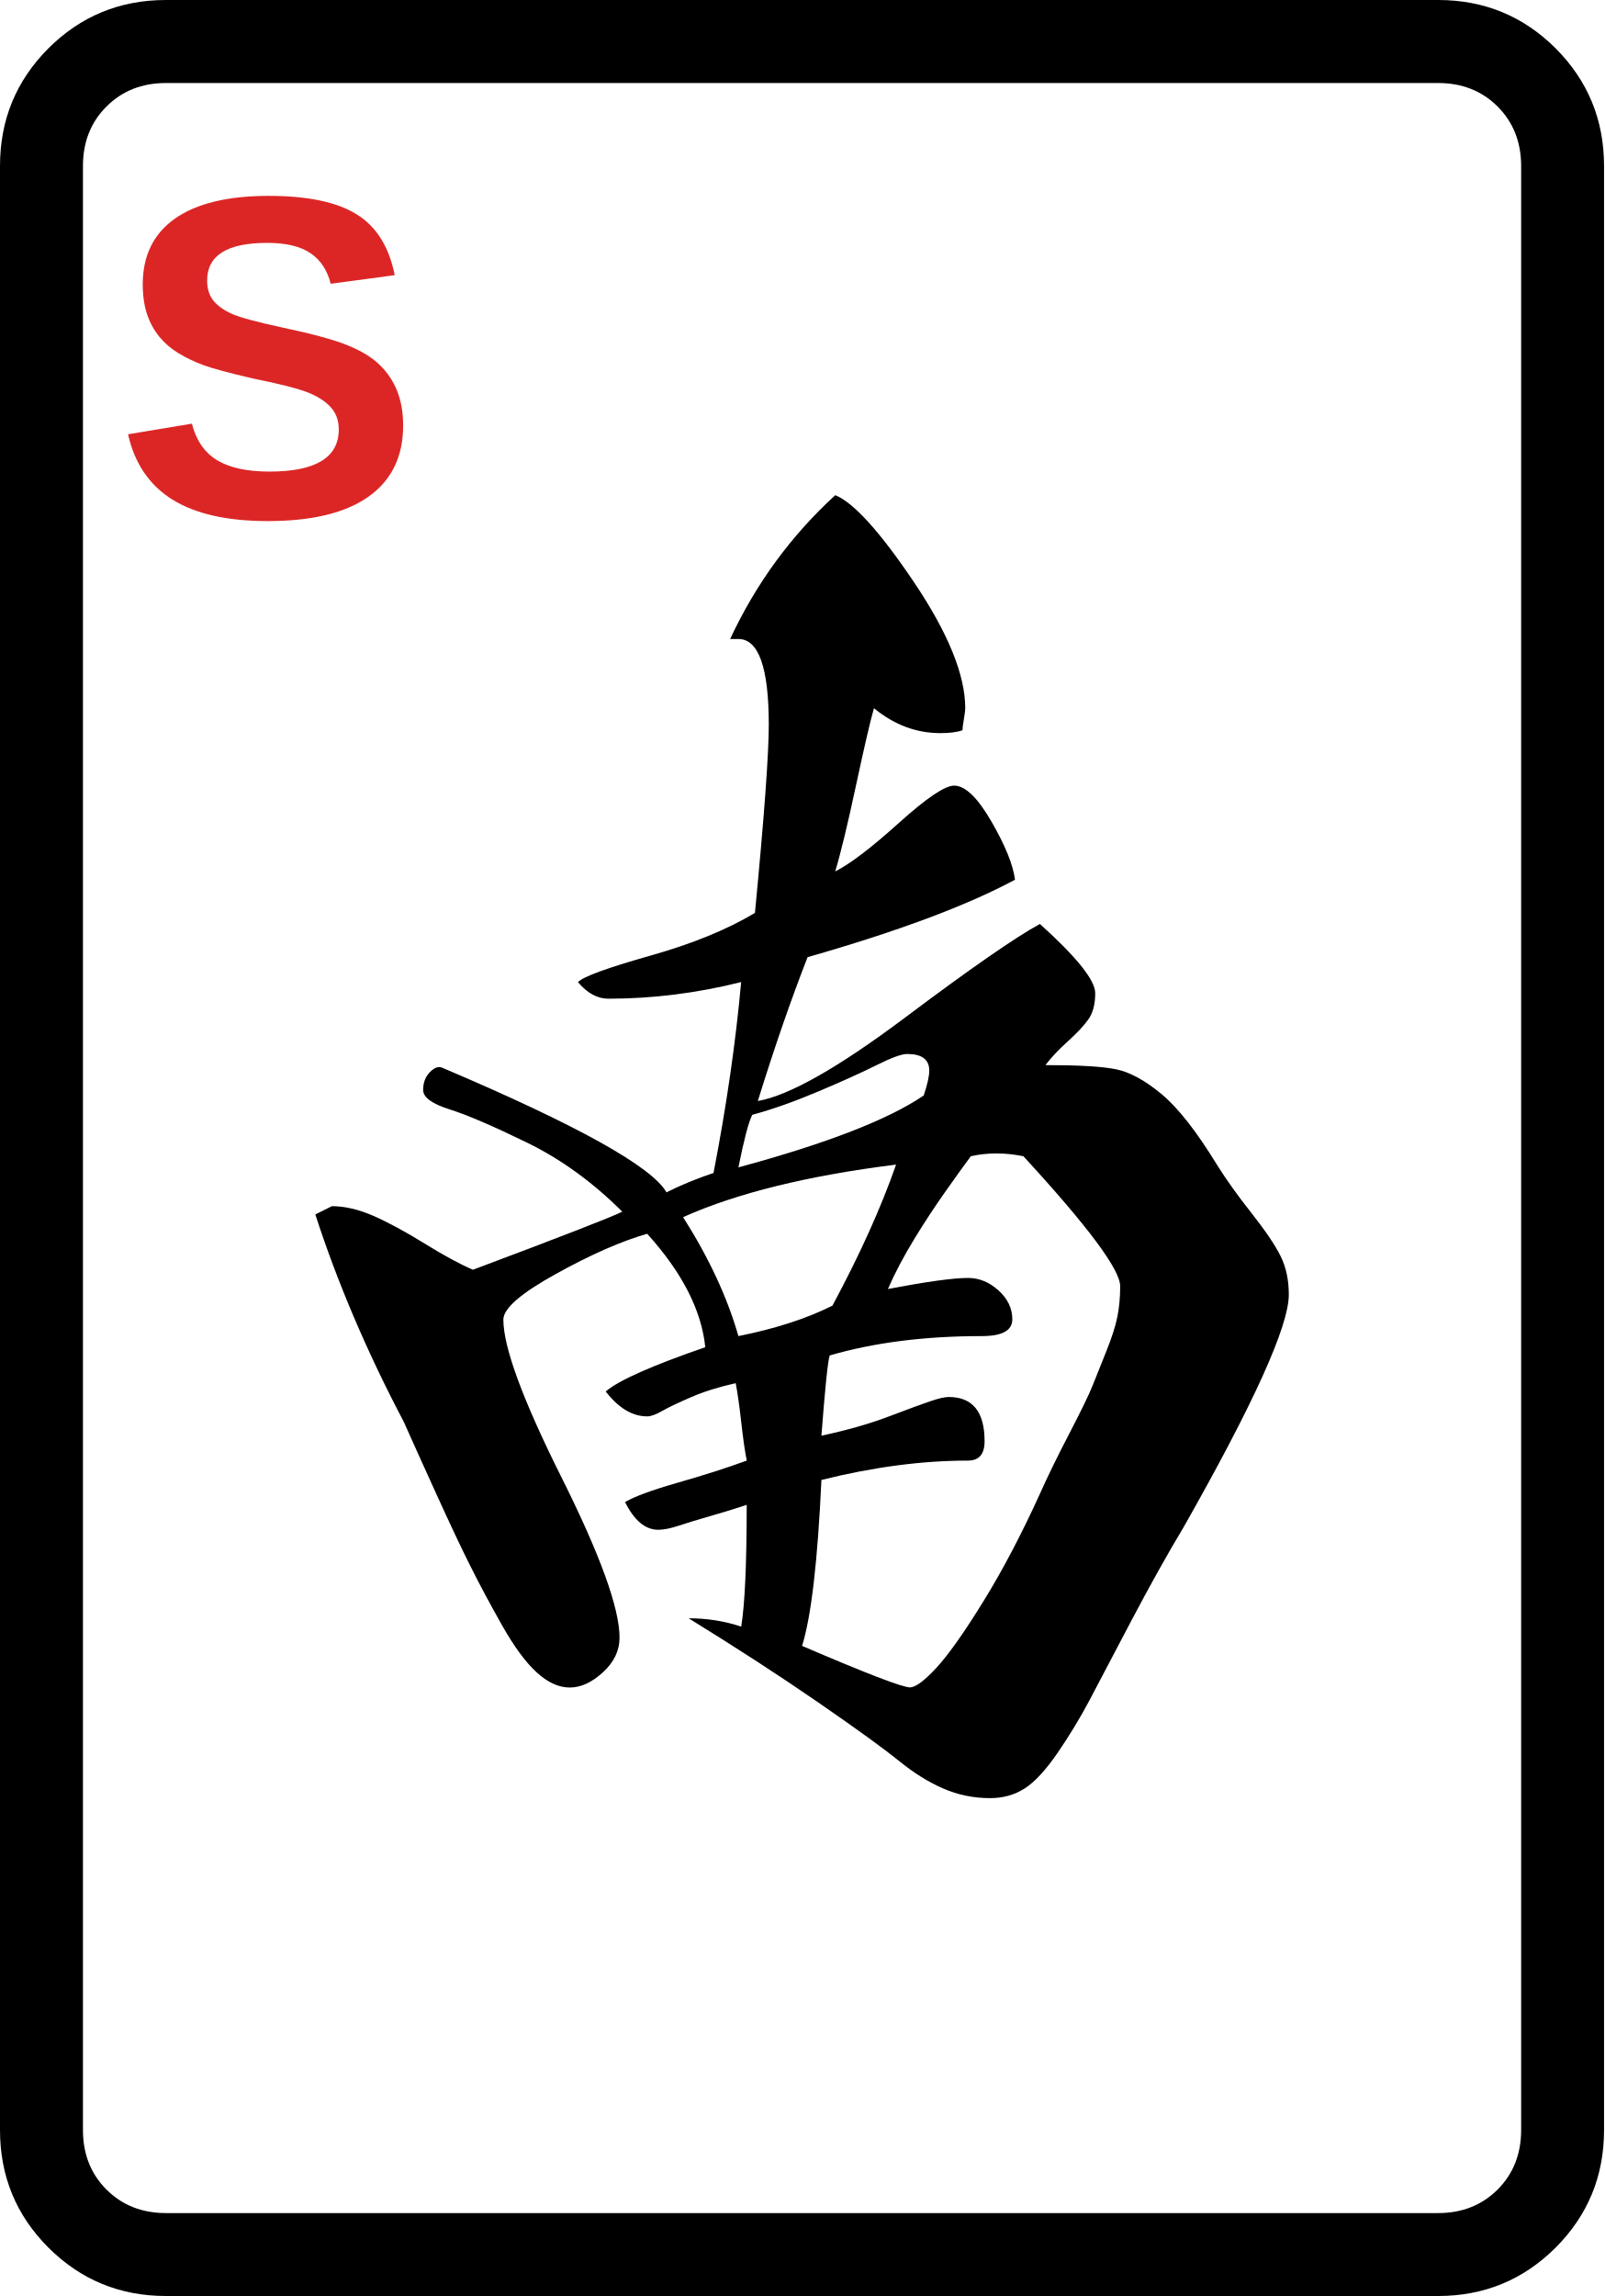
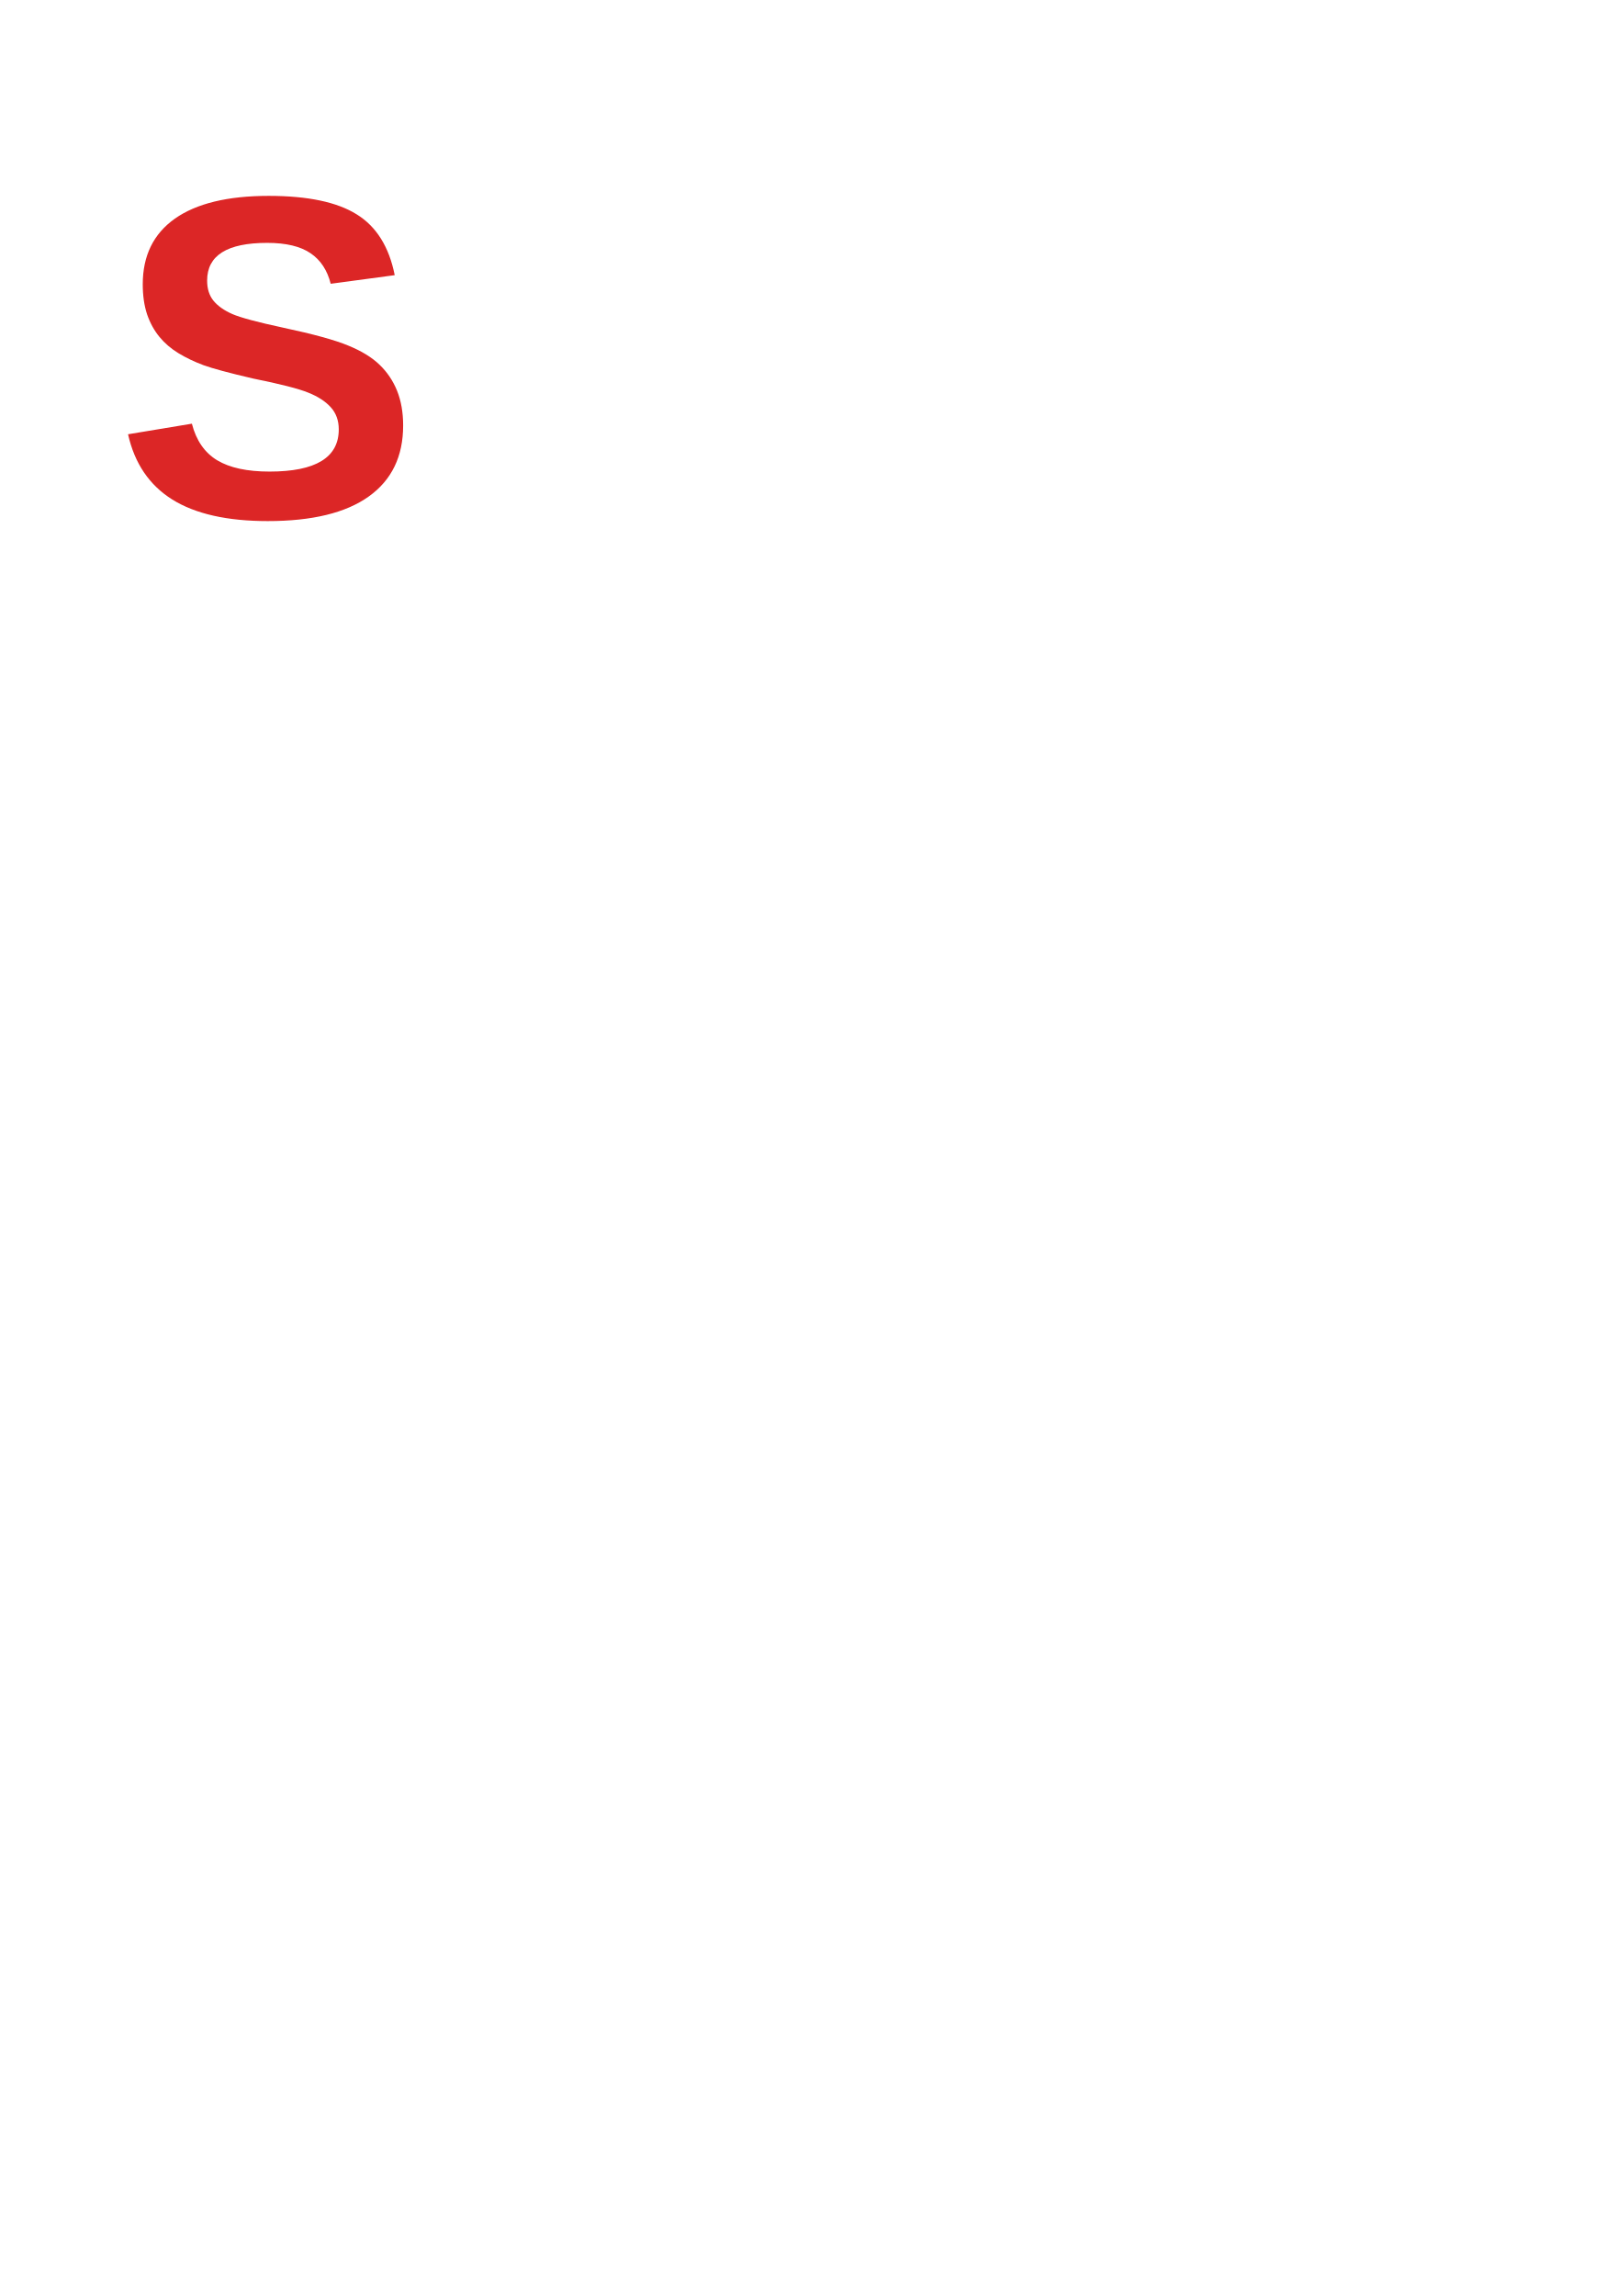
<svg xmlns="http://www.w3.org/2000/svg" version="1.1" id="图层_1" x="0px" y="0px" width="139.764" height="200" viewBox="0 0 139.764 200" enable-background="new 0 0 714 341" xml:space="preserve">
  <defs id="defs619" />
  <g transform="matrix(4.033152,0,0,4.033152,-220.9643,-900.6433)" id="g1928">
-     <path id="path180" d="m 89.439,226.895 v 42.419 c 0,0.995 -0.349,1.842 -1.045,2.539 -0.697,0.696 -1.544,1.046 -2.539,1.046 H 58.372 c -0.996,0 -1.843,-0.35 -2.54,-1.046 -0.697,-0.697 -1.045,-1.544 -1.045,-2.539 v -42.419 c 0,-0.995 0.348,-1.842 1.045,-2.54 0.697,-0.696 1.543,-1.045 2.54,-1.045 h 27.483 c 0.995,0 1.842,0.349 2.539,1.045 0.696,0.698 1.045,1.545 1.045,2.54 z m -3.585,-1.792 H 58.372 c -0.518,0 -0.947,0.17 -1.285,0.508 -0.339,0.339 -0.508,0.767 -0.508,1.285 v 42.419 c 0,0.517 0.169,0.946 0.508,1.285 0.338,0.338 0.767,0.508 1.285,0.508 h 27.483 c 0.517,0 0.946,-0.17 1.285,-0.508 0.338,-0.339 0.508,-0.768 0.508,-1.285 v -42.419 c 0,-0.518 -0.17,-0.946 -0.508,-1.285 -0.34,-0.339 -0.768,-0.508 -1.286,-0.508 z" />
-     <path id="path182" d="m 70.918,255.812 c -0.239,0.08 -0.499,0.16 -0.776,0.239 -0.279,0.081 -0.508,0.149 -0.687,0.209 -0.18,0.06 -0.329,0.09 -0.448,0.09 -0.279,0 -0.518,-0.199 -0.717,-0.598 0.199,-0.119 0.577,-0.258 1.135,-0.418 0.558,-0.159 1.055,-0.318 1.494,-0.478 -0.04,-0.199 -0.08,-0.478 -0.12,-0.836 -0.04,-0.358 -0.08,-0.637 -0.119,-0.836 -0.359,0.08 -0.678,0.179 -0.956,0.299 -0.279,0.12 -0.488,0.219 -0.627,0.298 -0.14,0.081 -0.249,0.12 -0.329,0.12 -0.319,0 -0.618,-0.179 -0.896,-0.538 0.278,-0.239 0.995,-0.557 2.151,-0.956 -0.081,-0.797 -0.499,-1.614 -1.255,-2.45 -0.558,0.16 -1.215,0.448 -1.971,0.867 -0.757,0.418 -1.136,0.747 -1.136,0.986 0,0.598 0.418,1.732 1.255,3.406 0.836,1.672 1.255,2.828 1.255,3.465 0,0.279 -0.12,0.529 -0.358,0.747 -0.239,0.219 -0.478,0.329 -0.717,0.329 -0.239,0 -0.478,-0.109 -0.717,-0.329 -0.239,-0.218 -0.488,-0.558 -0.747,-1.016 -0.259,-0.458 -0.488,-0.886 -0.687,-1.285 -0.2,-0.397 -0.448,-0.926 -0.747,-1.583 -0.299,-0.657 -0.528,-1.165 -0.687,-1.523 -0.797,-1.513 -1.434,-3.007 -1.912,-4.481 l 0.358,-0.179 c 0.278,0 0.577,0.07 0.896,0.209 0.318,0.14 0.687,0.338 1.105,0.597 0.418,0.259 0.767,0.448 1.046,0.567 1.912,-0.717 2.987,-1.135 3.226,-1.254 -0.638,-0.637 -1.325,-1.135 -2.062,-1.494 -0.737,-0.359 -1.294,-0.598 -1.672,-0.717 -0.379,-0.12 -0.568,-0.259 -0.568,-0.418 0,-0.159 0.05,-0.289 0.149,-0.388 0.099,-0.099 0.188,-0.129 0.269,-0.09 2.907,1.235 4.52,2.131 4.839,2.689 0.318,-0.159 0.657,-0.299 1.016,-0.418 0.278,-1.434 0.478,-2.809 0.597,-4.123 -0.956,0.239 -1.912,0.359 -2.868,0.359 -0.239,0 -0.458,-0.12 -0.657,-0.359 0.119,-0.12 0.636,-0.308 1.553,-0.568 0.916,-0.258 1.673,-0.567 2.27,-0.926 0.199,-2.071 0.299,-3.425 0.299,-4.063 0,-1.234 -0.219,-1.853 -0.657,-1.853 H 70.56 c 0.557,-1.195 1.314,-2.23 2.271,-3.106 0.397,0.16 0.965,0.787 1.703,1.882 0.736,1.096 1.105,2.001 1.105,2.719 0,0.04 -0.01,0.119 -0.03,0.239 -0.021,0.12 -0.03,0.2 -0.03,0.239 -0.12,0.04 -0.279,0.06 -0.478,0.06 -0.519,0 -0.997,-0.179 -1.434,-0.538 -0.081,0.279 -0.209,0.836 -0.389,1.672 -0.179,0.837 -0.328,1.455 -0.448,1.853 0.318,-0.159 0.776,-0.508 1.374,-1.046 0.598,-0.538 0.995,-0.807 1.195,-0.807 0.239,0 0.508,0.26 0.807,0.777 0.299,0.519 0.468,0.937 0.508,1.255 -1.036,0.558 -2.53,1.115 -4.481,1.673 -0.358,0.917 -0.717,1.952 -1.075,3.107 0.677,-0.12 1.732,-0.717 3.167,-1.792 1.434,-1.076 2.409,-1.752 2.927,-2.032 0.796,0.717 1.195,1.216 1.195,1.494 0,0.239 -0.05,0.429 -0.149,0.568 -0.1,0.14 -0.25,0.299 -0.448,0.478 -0.2,0.179 -0.358,0.349 -0.478,0.508 0.717,0 1.225,0.029 1.523,0.09 0.299,0.06 0.627,0.239 0.986,0.537 0.358,0.299 0.756,0.807 1.195,1.524 0.199,0.319 0.448,0.667 0.747,1.045 0.298,0.379 0.508,0.687 0.627,0.926 0.119,0.239 0.179,0.518 0.179,0.836 0,0.678 -0.757,2.351 -2.271,5.019 -0.358,0.597 -0.737,1.275 -1.135,2.031 -0.398,0.757 -0.697,1.325 -0.896,1.703 -0.2,0.379 -0.429,0.757 -0.687,1.135 -0.26,0.379 -0.499,0.638 -0.717,0.777 -0.219,0.14 -0.468,0.209 -0.747,0.209 -0.358,0 -0.697,-0.069 -1.016,-0.209 -0.319,-0.139 -0.638,-0.338 -0.956,-0.598 -0.319,-0.258 -0.896,-0.677 -1.732,-1.254 -0.836,-0.577 -1.773,-1.185 -2.808,-1.823 0.397,0 0.777,0.06 1.135,0.18 0.079,-0.479 0.119,-1.355 0.119,-2.63 z m 3.227,-7.349 c -1.912,0.239 -3.446,0.618 -4.601,1.135 0.557,0.876 0.956,1.733 1.195,2.569 0.796,-0.159 1.473,-0.378 2.031,-0.657 0.598,-1.114 1.055,-2.13 1.375,-3.047 z m -3.107,-1.075 c -0.081,0.16 -0.179,0.538 -0.299,1.135 1.912,-0.517 3.246,-1.036 4.003,-1.553 0.08,-0.239 0.12,-0.418 0.12,-0.538 0,-0.239 -0.16,-0.358 -0.478,-0.358 -0.12,0 -0.339,0.08 -0.657,0.239 -0.319,0.159 -0.737,0.349 -1.254,0.567 -0.519,0.22 -0.997,0.389 -1.435,0.508 z m 4.959,4.779 c -1.235,0 -2.33,0.14 -3.286,0.418 -0.04,0.12 -0.1,0.698 -0.179,1.733 0.557,-0.119 1.045,-0.258 1.464,-0.418 0.418,-0.158 0.717,-0.269 0.896,-0.329 0.179,-0.06 0.308,-0.089 0.388,-0.089 0.518,0 0.777,0.319 0.777,0.956 0,0.279 -0.12,0.418 -0.358,0.418 -0.996,0 -2.052,0.14 -3.167,0.418 -0.081,1.753 -0.219,2.948 -0.418,3.584 1.394,0.598 2.17,0.896 2.33,0.896 0.12,0 0.308,-0.139 0.568,-0.418 0.258,-0.279 0.598,-0.757 1.016,-1.435 0.418,-0.676 0.826,-1.453 1.225,-2.33 0.159,-0.358 0.368,-0.787 0.627,-1.285 0.259,-0.498 0.428,-0.846 0.508,-1.045 0.08,-0.199 0.179,-0.448 0.299,-0.747 0.12,-0.299 0.199,-0.547 0.239,-0.747 0.04,-0.199 0.06,-0.418 0.06,-0.657 0,-0.359 -0.698,-1.294 -2.091,-2.808 -0.398,-0.08 -0.776,-0.08 -1.135,0 -0.119,0.159 -0.299,0.409 -0.538,0.747 -0.239,0.339 -0.469,0.687 -0.687,1.046 -0.219,0.358 -0.409,0.716 -0.567,1.075 0.836,-0.159 1.413,-0.239 1.732,-0.239 0.239,0 0.458,0.09 0.657,0.269 0.199,0.179 0.299,0.388 0.299,0.627 -0.002,0.241 -0.221,0.36 -0.659,0.36 z" />
+     <path fill="none" id="path180" d="m 89.439,226.895 v 42.419 c 0,0.995 -0.349,1.842 -1.045,2.539 -0.697,0.696 -1.544,1.046 -2.539,1.046 H 58.372 c -0.996,0 -1.843,-0.35 -2.54,-1.046 -0.697,-0.697 -1.045,-1.544 -1.045,-2.539 v -42.419 c 0,-0.995 0.348,-1.842 1.045,-2.54 0.697,-0.696 1.543,-1.045 2.54,-1.045 h 27.483 c 0.995,0 1.842,0.349 2.539,1.045 0.696,0.698 1.045,1.545 1.045,2.54 z m -3.585,-1.792 H 58.372 c -0.518,0 -0.947,0.17 -1.285,0.508 -0.339,0.339 -0.508,0.767 -0.508,1.285 v 42.419 c 0,0.517 0.169,0.946 0.508,1.285 0.338,0.338 0.767,0.508 1.285,0.508 h 27.483 c 0.517,0 0.946,-0.17 1.285,-0.508 0.338,-0.339 0.508,-0.768 0.508,-1.285 v -42.419 c 0,-0.518 -0.17,-0.946 -0.508,-1.285 -0.34,-0.339 -0.768,-0.508 -1.286,-0.508 z" />
+     <path fill="none" id="path182" d="m 70.918,255.812 c -0.239,0.08 -0.499,0.16 -0.776,0.239 -0.279,0.081 -0.508,0.149 -0.687,0.209 -0.18,0.06 -0.329,0.09 -0.448,0.09 -0.279,0 -0.518,-0.199 -0.717,-0.598 0.199,-0.119 0.577,-0.258 1.135,-0.418 0.558,-0.159 1.055,-0.318 1.494,-0.478 -0.04,-0.199 -0.08,-0.478 -0.12,-0.836 -0.04,-0.358 -0.08,-0.637 -0.119,-0.836 -0.359,0.08 -0.678,0.179 -0.956,0.299 -0.279,0.12 -0.488,0.219 -0.627,0.298 -0.14,0.081 -0.249,0.12 -0.329,0.12 -0.319,0 -0.618,-0.179 -0.896,-0.538 0.278,-0.239 0.995,-0.557 2.151,-0.956 -0.081,-0.797 -0.499,-1.614 -1.255,-2.45 -0.558,0.16 -1.215,0.448 -1.971,0.867 -0.757,0.418 -1.136,0.747 -1.136,0.986 0,0.598 0.418,1.732 1.255,3.406 0.836,1.672 1.255,2.828 1.255,3.465 0,0.279 -0.12,0.529 -0.358,0.747 -0.239,0.219 -0.478,0.329 -0.717,0.329 -0.239,0 -0.478,-0.109 -0.717,-0.329 -0.239,-0.218 -0.488,-0.558 -0.747,-1.016 -0.259,-0.458 -0.488,-0.886 -0.687,-1.285 -0.2,-0.397 -0.448,-0.926 -0.747,-1.583 -0.299,-0.657 -0.528,-1.165 -0.687,-1.523 -0.797,-1.513 -1.434,-3.007 -1.912,-4.481 l 0.358,-0.179 c 0.278,0 0.577,0.07 0.896,0.209 0.318,0.14 0.687,0.338 1.105,0.597 0.418,0.259 0.767,0.448 1.046,0.567 1.912,-0.717 2.987,-1.135 3.226,-1.254 -0.638,-0.637 -1.325,-1.135 -2.062,-1.494 -0.737,-0.359 -1.294,-0.598 -1.672,-0.717 -0.379,-0.12 -0.568,-0.259 -0.568,-0.418 0,-0.159 0.05,-0.289 0.149,-0.388 0.099,-0.099 0.188,-0.129 0.269,-0.09 2.907,1.235 4.52,2.131 4.839,2.689 0.318,-0.159 0.657,-0.299 1.016,-0.418 0.278,-1.434 0.478,-2.809 0.597,-4.123 -0.956,0.239 -1.912,0.359 -2.868,0.359 -0.239,0 -0.458,-0.12 -0.657,-0.359 0.119,-0.12 0.636,-0.308 1.553,-0.568 0.916,-0.258 1.673,-0.567 2.27,-0.926 0.199,-2.071 0.299,-3.425 0.299,-4.063 0,-1.234 -0.219,-1.853 -0.657,-1.853 H 70.56 c 0.557,-1.195 1.314,-2.23 2.271,-3.106 0.397,0.16 0.965,0.787 1.703,1.882 0.736,1.096 1.105,2.001 1.105,2.719 0,0.04 -0.01,0.119 -0.03,0.239 -0.021,0.12 -0.03,0.2 -0.03,0.239 -0.12,0.04 -0.279,0.06 -0.478,0.06 -0.519,0 -0.997,-0.179 -1.434,-0.538 -0.081,0.279 -0.209,0.836 -0.389,1.672 -0.179,0.837 -0.328,1.455 -0.448,1.853 0.318,-0.159 0.776,-0.508 1.374,-1.046 0.598,-0.538 0.995,-0.807 1.195,-0.807 0.239,0 0.508,0.26 0.807,0.777 0.299,0.519 0.468,0.937 0.508,1.255 -1.036,0.558 -2.53,1.115 -4.481,1.673 -0.358,0.917 -0.717,1.952 -1.075,3.107 0.677,-0.12 1.732,-0.717 3.167,-1.792 1.434,-1.076 2.409,-1.752 2.927,-2.032 0.796,0.717 1.195,1.216 1.195,1.494 0,0.239 -0.05,0.429 -0.149,0.568 -0.1,0.14 -0.25,0.299 -0.448,0.478 -0.2,0.179 -0.358,0.349 -0.478,0.508 0.717,0 1.225,0.029 1.523,0.09 0.299,0.06 0.627,0.239 0.986,0.537 0.358,0.299 0.756,0.807 1.195,1.524 0.199,0.319 0.448,0.667 0.747,1.045 0.298,0.379 0.508,0.687 0.627,0.926 0.119,0.239 0.179,0.518 0.179,0.836 0,0.678 -0.757,2.351 -2.271,5.019 -0.358,0.597 -0.737,1.275 -1.135,2.031 -0.398,0.757 -0.697,1.325 -0.896,1.703 -0.2,0.379 -0.429,0.757 -0.687,1.135 -0.26,0.379 -0.499,0.638 -0.717,0.777 -0.219,0.14 -0.468,0.209 -0.747,0.209 -0.358,0 -0.697,-0.069 -1.016,-0.209 -0.319,-0.139 -0.638,-0.338 -0.956,-0.598 -0.319,-0.258 -0.896,-0.677 -1.732,-1.254 -0.836,-0.577 -1.773,-1.185 -2.808,-1.823 0.397,0 0.777,0.06 1.135,0.18 0.079,-0.479 0.119,-1.355 0.119,-2.63 z m 3.227,-7.349 c -1.912,0.239 -3.446,0.618 -4.601,1.135 0.557,0.876 0.956,1.733 1.195,2.569 0.796,-0.159 1.473,-0.378 2.031,-0.657 0.598,-1.114 1.055,-2.13 1.375,-3.047 z m -3.107,-1.075 c -0.081,0.16 -0.179,0.538 -0.299,1.135 1.912,-0.517 3.246,-1.036 4.003,-1.553 0.08,-0.239 0.12,-0.418 0.12,-0.538 0,-0.239 -0.16,-0.358 -0.478,-0.358 -0.12,0 -0.339,0.08 -0.657,0.239 -0.319,0.159 -0.737,0.349 -1.254,0.567 -0.519,0.22 -0.997,0.389 -1.435,0.508 z m 4.959,4.779 c -1.235,0 -2.33,0.14 -3.286,0.418 -0.04,0.12 -0.1,0.698 -0.179,1.733 0.557,-0.119 1.045,-0.258 1.464,-0.418 0.418,-0.158 0.717,-0.269 0.896,-0.329 0.179,-0.06 0.308,-0.089 0.388,-0.089 0.518,0 0.777,0.319 0.777,0.956 0,0.279 -0.12,0.418 -0.358,0.418 -0.996,0 -2.052,0.14 -3.167,0.418 -0.081,1.753 -0.219,2.948 -0.418,3.584 1.394,0.598 2.17,0.896 2.33,0.896 0.12,0 0.308,-0.139 0.568,-0.418 0.258,-0.279 0.598,-0.757 1.016,-1.435 0.418,-0.676 0.826,-1.453 1.225,-2.33 0.159,-0.358 0.368,-0.787 0.627,-1.285 0.259,-0.498 0.428,-0.846 0.508,-1.045 0.08,-0.199 0.179,-0.448 0.299,-0.747 0.12,-0.299 0.199,-0.547 0.239,-0.747 0.04,-0.199 0.06,-0.418 0.06,-0.657 0,-0.359 -0.698,-1.294 -2.091,-2.808 -0.398,-0.08 -0.776,-0.08 -1.135,0 -0.119,0.159 -0.299,0.409 -0.538,0.747 -0.239,0.339 -0.469,0.687 -0.687,1.046 -0.219,0.358 -0.409,0.716 -0.567,1.075 0.836,-0.159 1.413,-0.239 1.732,-0.239 0.239,0 0.458,0.09 0.657,0.269 0.199,0.179 0.299,0.388 0.299,0.627 -0.002,0.241 -0.221,0.36 -0.659,0.36 z" />
  </g>
  <text x="10" y="45" font-family="Arial, sans-serif" font-size="40" font-weight="bold" fill="#dc2626" stroke="none">S</text>
</svg>
